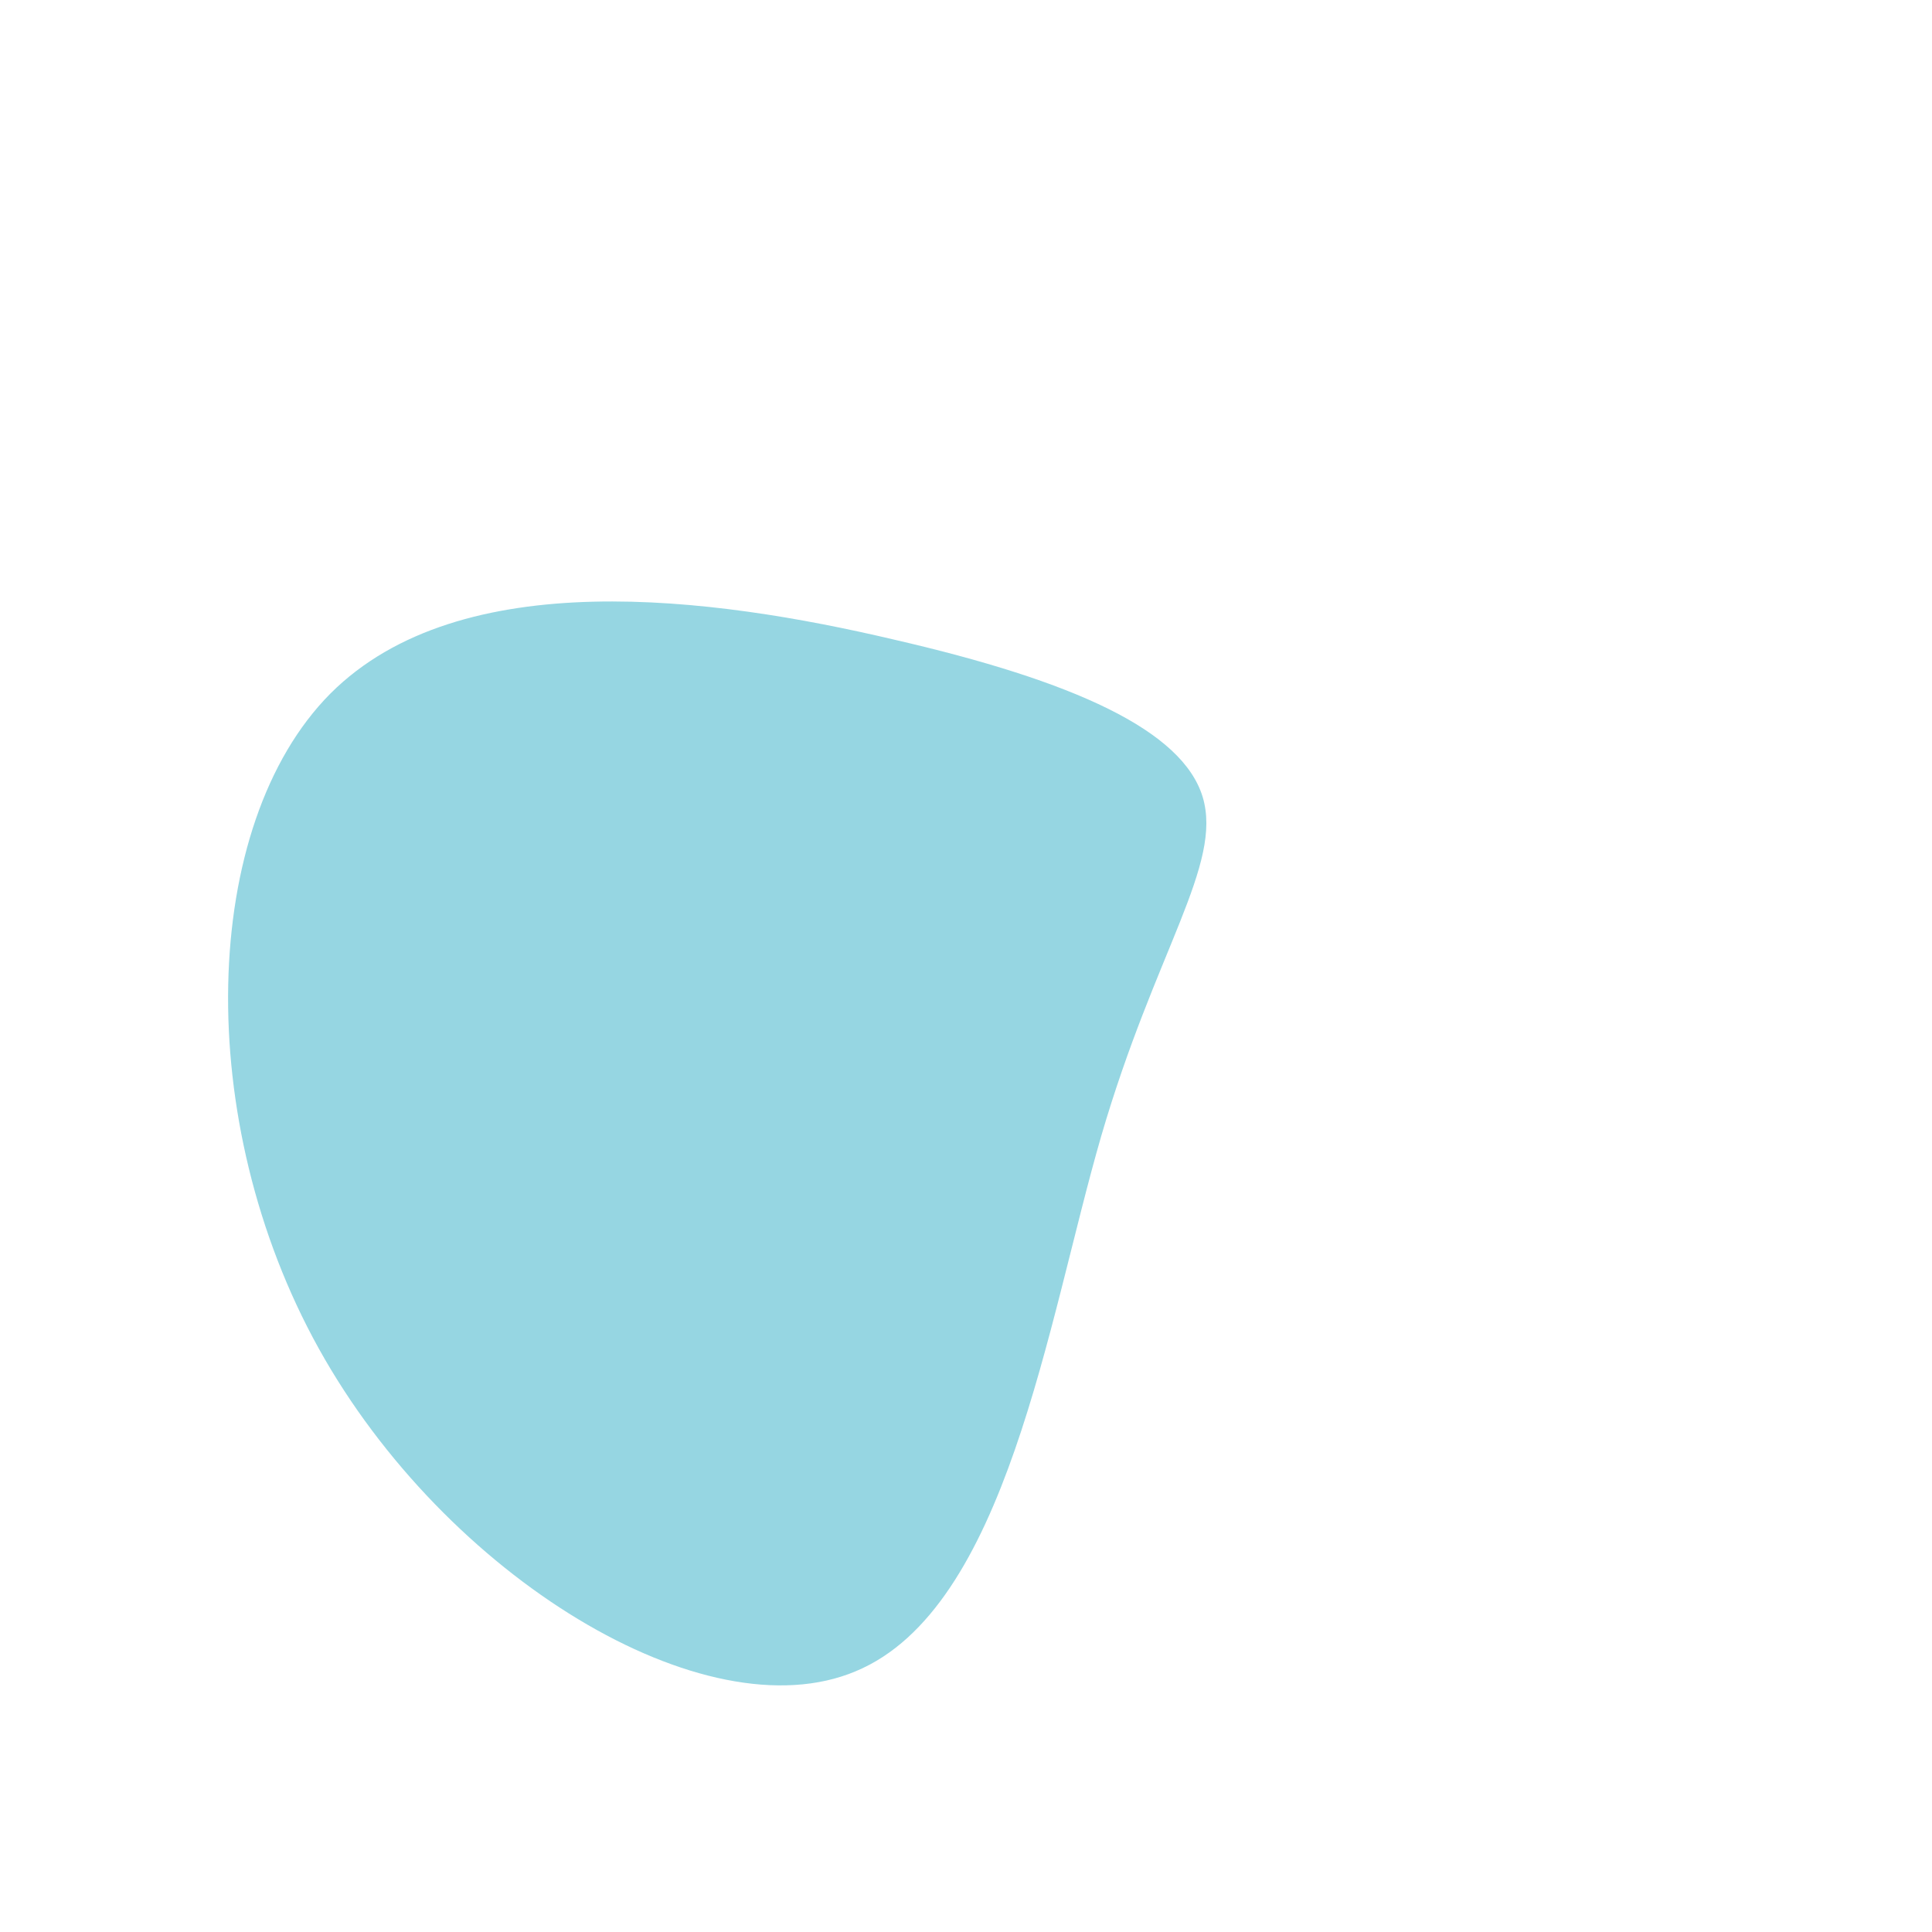
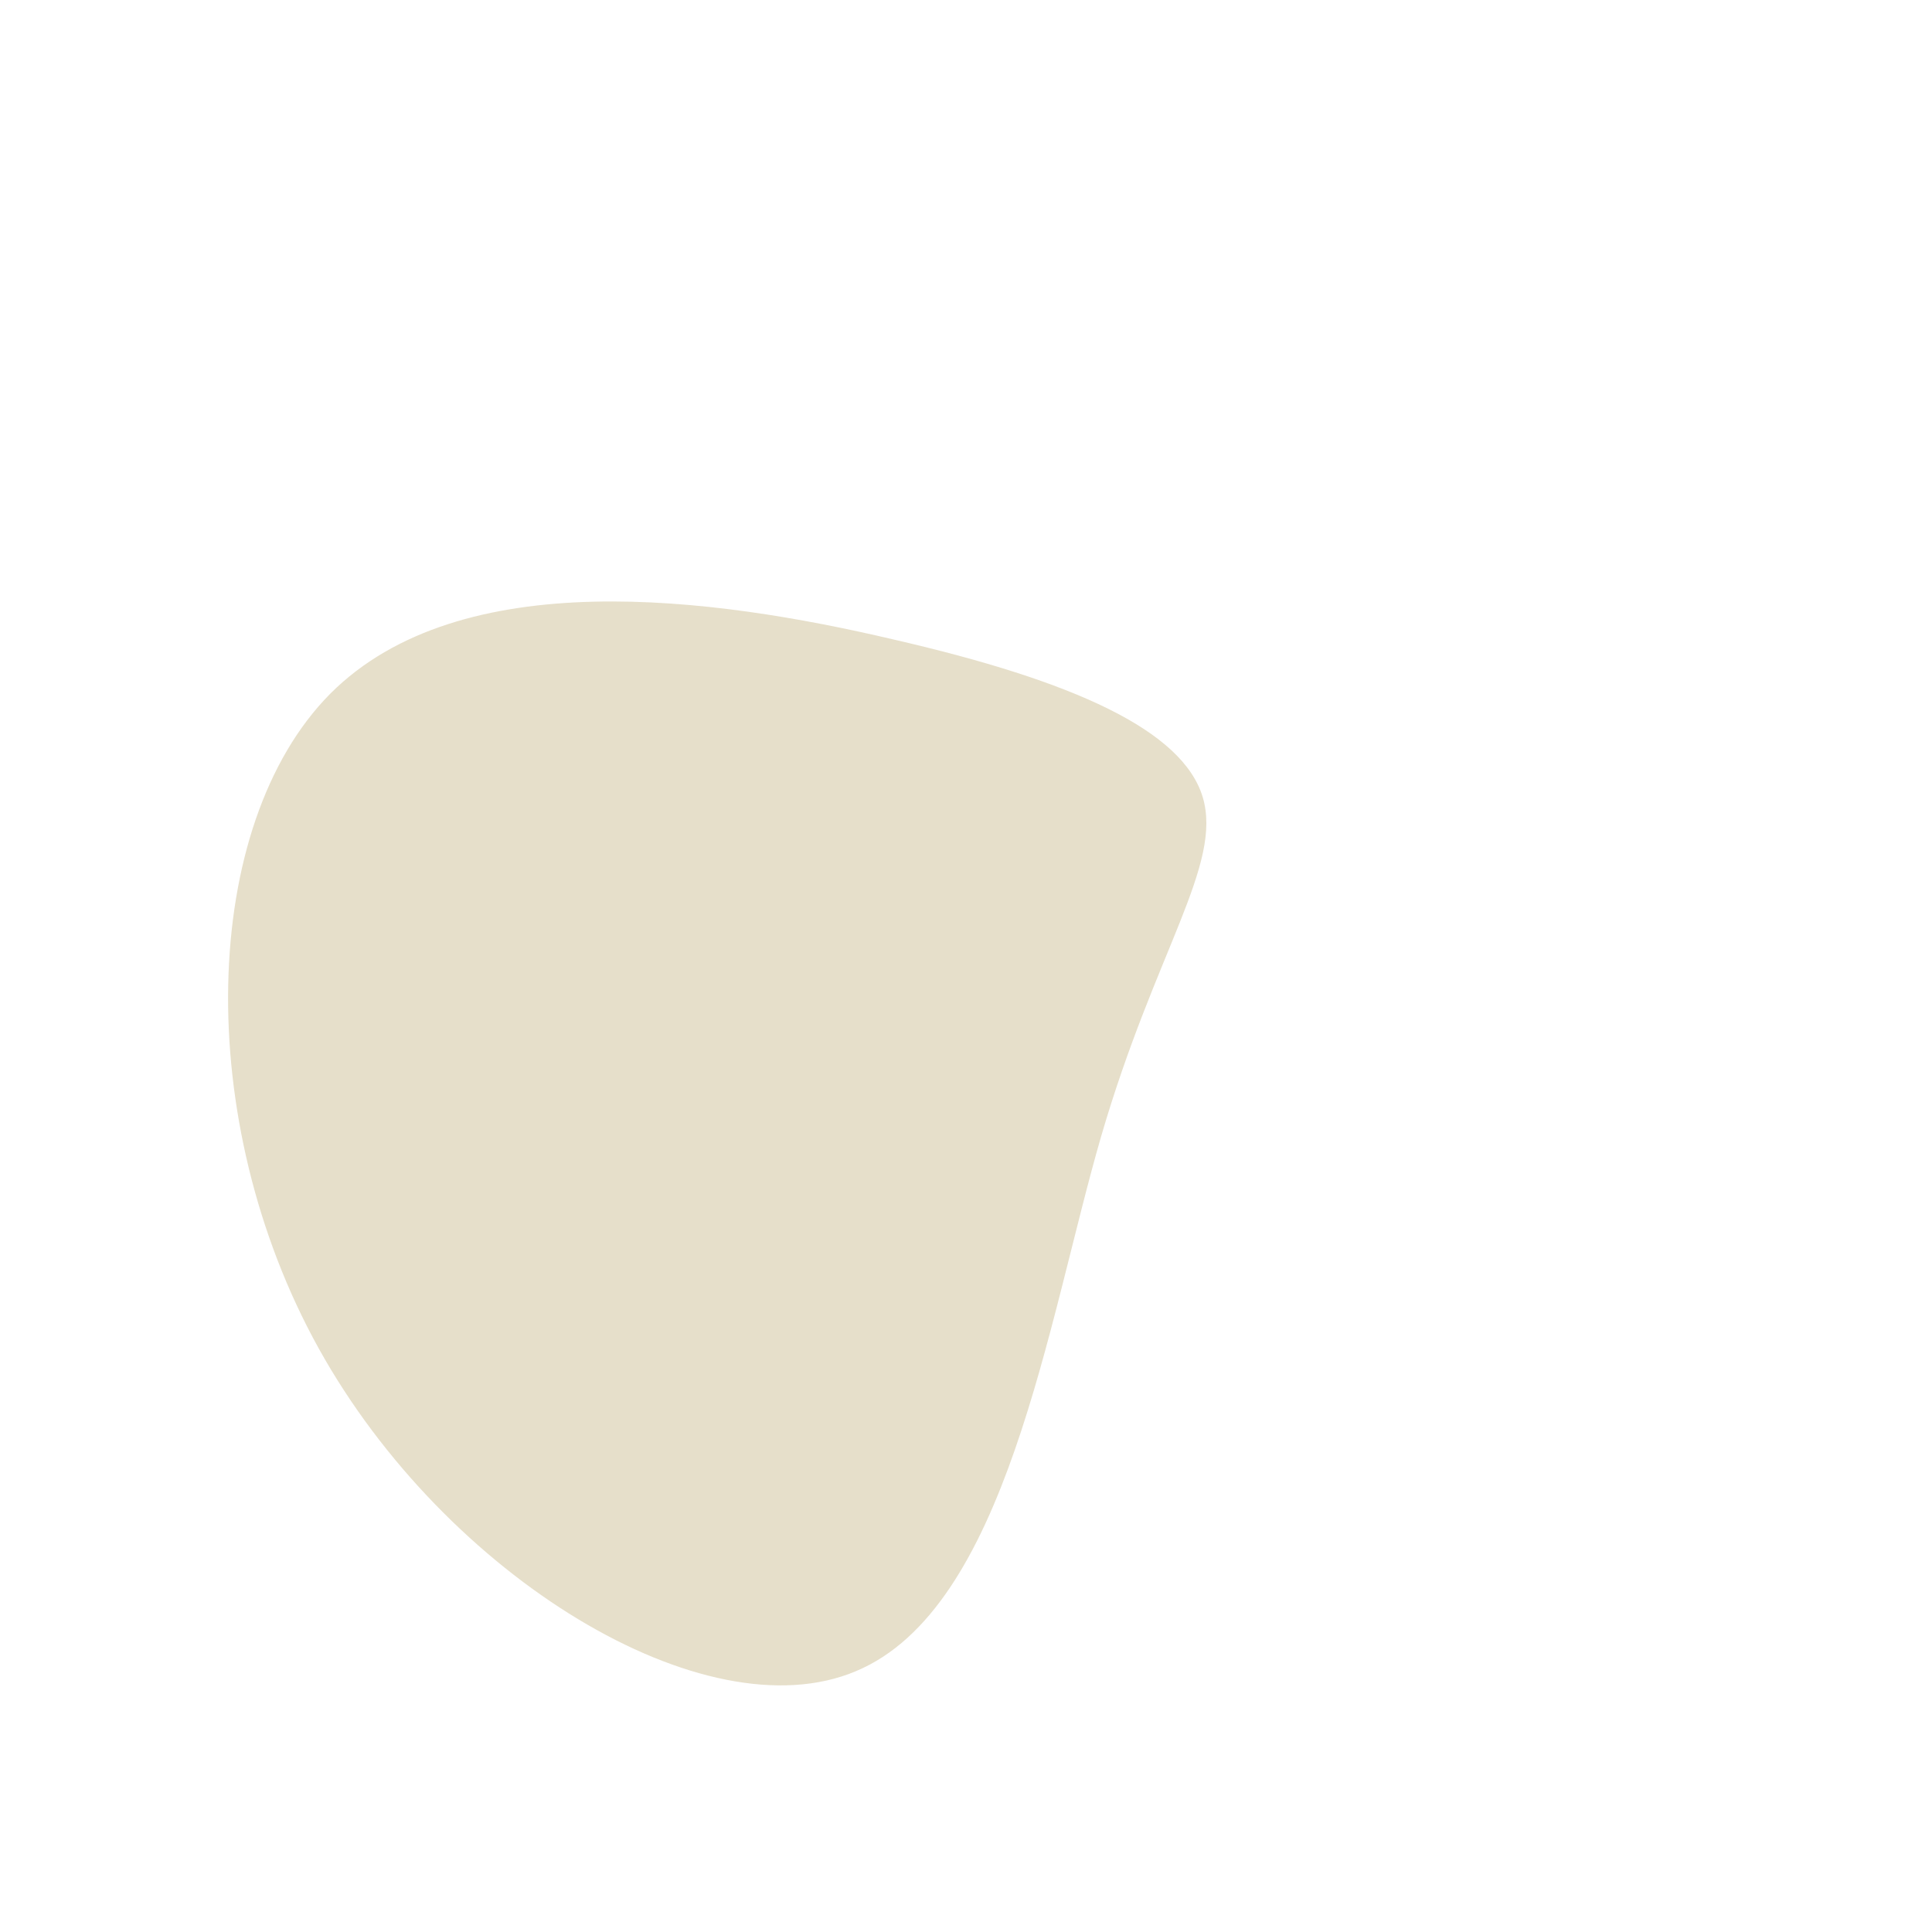
<svg xmlns="http://www.w3.org/2000/svg" viewBox="0 0 200 200">
-   <path fill="#1ca6c175" d="M24.5,-17.5C26.6,-10.5,19.6,-1.6,14,17.6C8.4,36.9,4.2,66.5,-11.4,73C-27,79.6,-53.9,63.2,-67,39.6C-80.1,16,-79.3,-14.6,-65.8,-28.2C-52.3,-41.7,-26.2,-38.2,-7.5,-33.8C11.2,-29.5,22.4,-24.4,24.5,-17.5Z" transform="translate(100 100)" />
+   <path fill="#c8ba8d75" d="M24.5,-17.5C26.6,-10.5,19.6,-1.6,14,17.6C8.4,36.9,4.2,66.5,-11.4,73C-27,79.6,-53.9,63.2,-67,39.6C-80.1,16,-79.3,-14.6,-65.8,-28.2C-52.3,-41.7,-26.2,-38.2,-7.5,-33.8C11.2,-29.5,22.4,-24.4,24.5,-17.5Z" transform="translate(100 100)" />
</svg>
